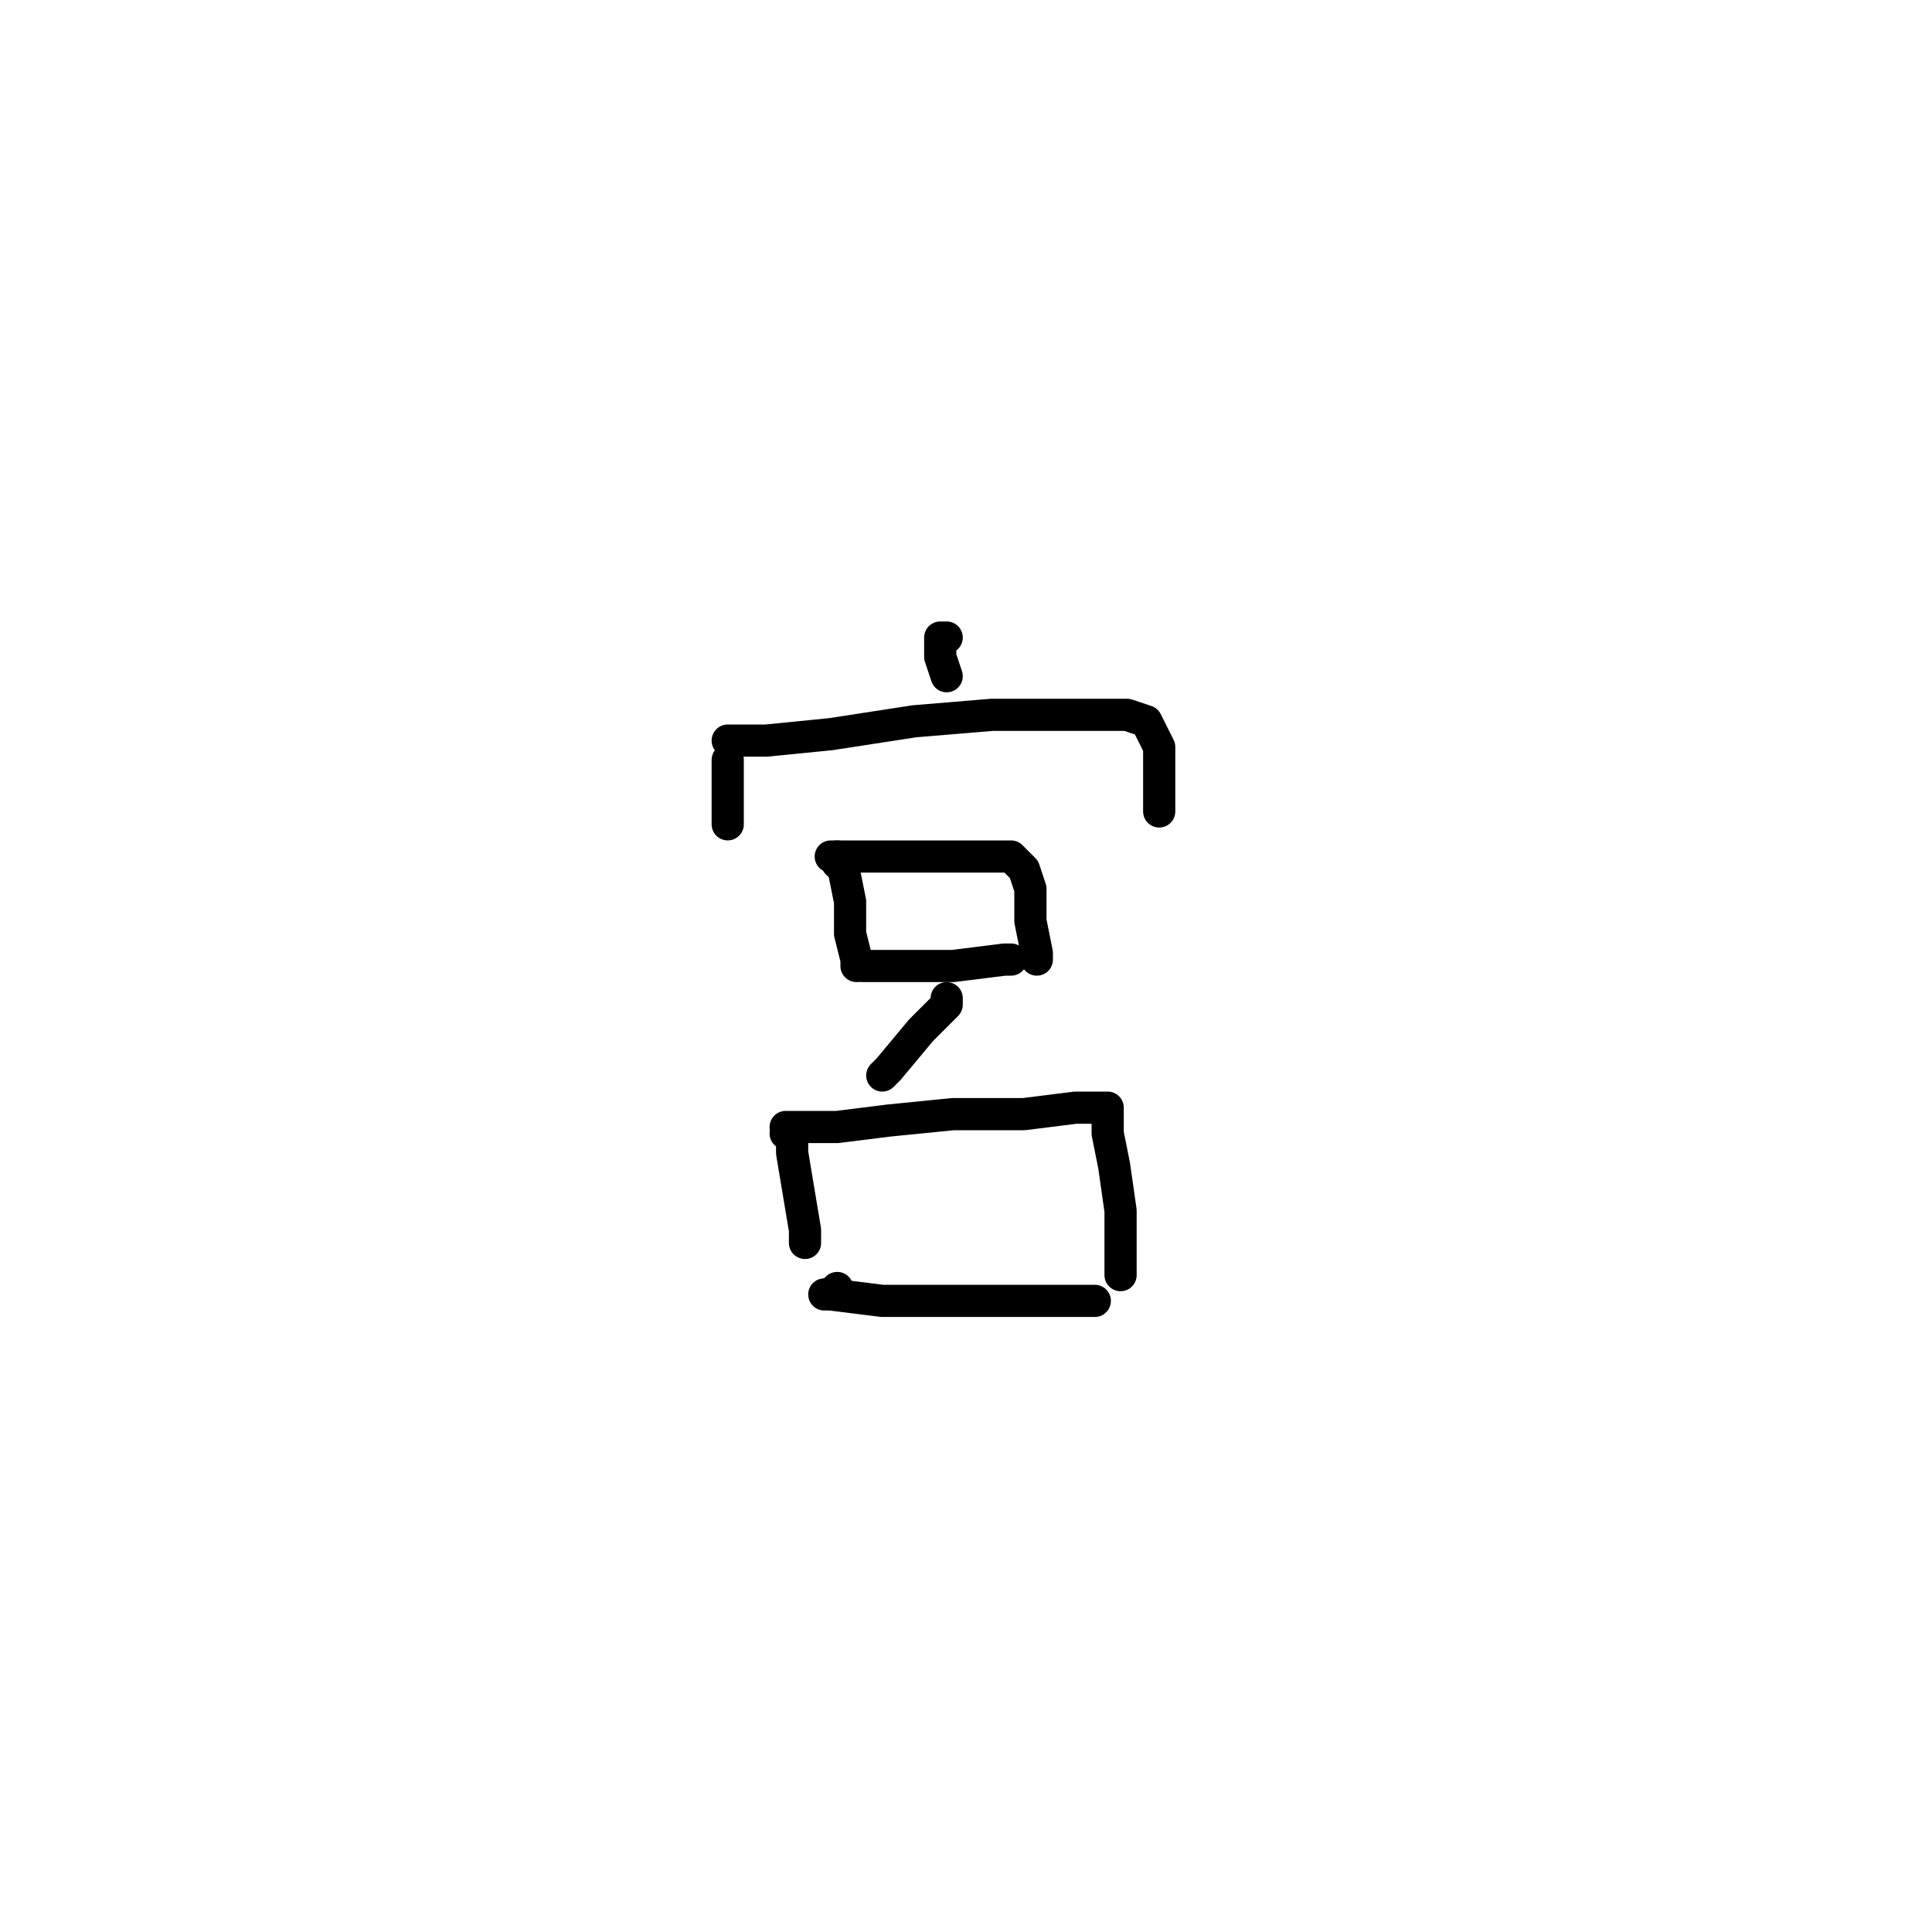
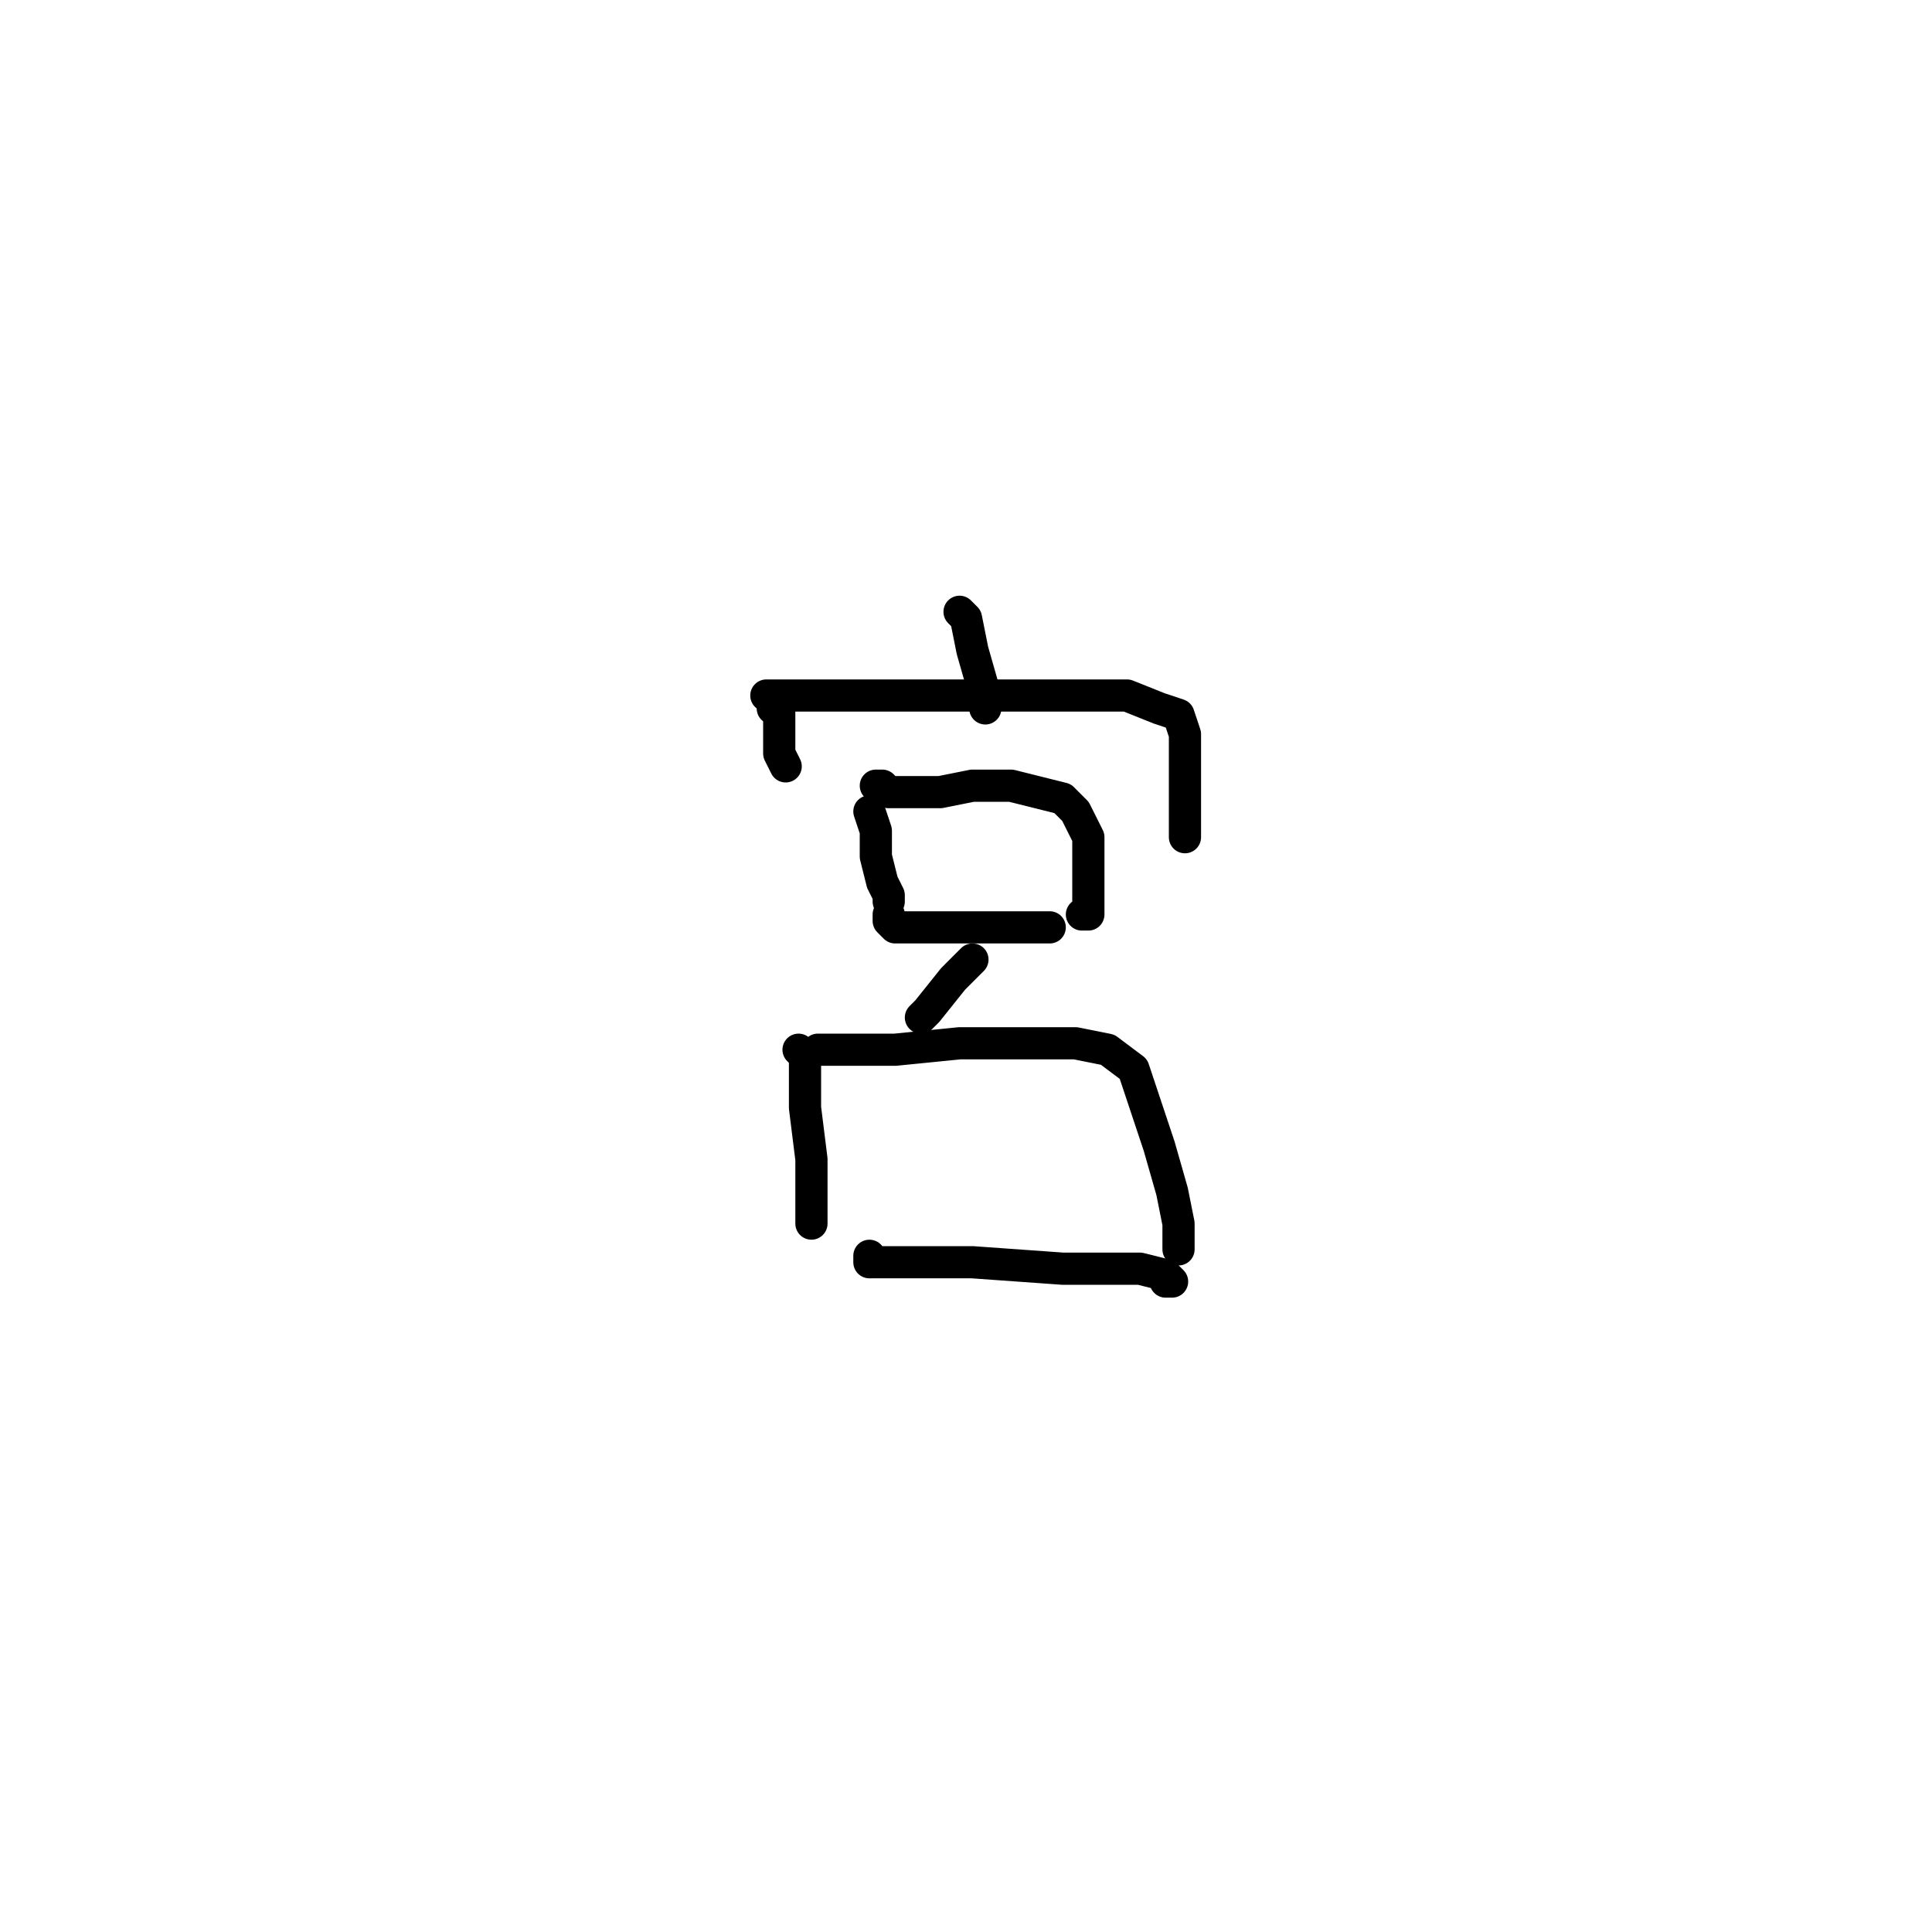
<svg xmlns="http://www.w3.org/2000/svg" width="300" height="300" viewBox="0 0 300 300">
-   <path d="M 113.0 118.0 L 113.0 120.0 L 113.0 123.0 L 113.0 126.0 L 113.0 128.0 " stroke="black" fill="none" stroke-width="5.0" stroke-linecap="round" stroke-linejoin="round" />
-   <path d="M 113.0 115.0 L 113.0 115.0 L 113.0 115.0 L 113.0 115.0 L 114.0 115.0 L 119.0 115.0 L 129.0 114.0 L 142.0 112.0 L 154.0 111.0 L 163.0 111.0 L 170.0 111.0 L 175.0 111.0 L 178.0 112.0 L 179.0 114.0 L 180.0 116.0 L 180.0 120.0 L 180.0 124.0 L 180.0 126.0 " stroke="black" fill="none" stroke-width="5.0" stroke-linecap="round" stroke-linejoin="round" />
-   <path d="M 147.0 99.0 L 147.0 99.0 L 146.0 99.0 L 146.0 102.0 L 147.0 105.0 " stroke="black" fill="none" stroke-width="5.0" stroke-linecap="round" stroke-linejoin="round" />
-   <path d="M 129.0 133.0 L 130.0 133.0 L 130.0 134.0 L 131.0 135.0 L 132.0 140.0 L 132.0 145.0 L 133.0 149.0 L 133.0 150.0 " stroke="black" fill="none" stroke-width="5.0" stroke-linecap="round" stroke-linejoin="round" />
-   <path d="M 130.0 133.0 L 130.0 133.0 L 130.0 133.0 L 132.0 133.0 L 139.0 133.0 L 147.0 133.0 L 153.0 133.0 L 157.0 133.0 L 159.0 135.0 L 160.0 138.0 L 160.0 143.0 L 161.0 148.0 L 161.0 149.0 " stroke="black" fill="none" stroke-width="5.0" stroke-linecap="round" stroke-linejoin="round" />
-   <path d="M 134.0 150.0 L 134.0 150.0 L 134.0 150.0 L 134.0 150.0 L 134.0 150.0 L 139.0 150.0 L 148.0 150.0 L 156.0 149.0 L 157.0 149.0 " stroke="black" fill="none" stroke-width="5.0" stroke-linecap="round" stroke-linejoin="round" />
-   <path d="M 147.0 155.0 L 147.0 155.0 L 147.0 155.0 L 147.0 155.0 L 147.0 155.0 L 147.0 156.0 L 143.0 160.0 L 138.0 166.0 L 137.0 167.0 " stroke="black" fill="none" stroke-width="5.0" stroke-linecap="round" stroke-linejoin="round" />
-   <path d="M 122.0 176.0 L 122.0 176.0 L 122.0 176.0 L 122.0 176.0 L 123.0 176.0 L 123.0 179.0 L 124.0 185.0 L 125.0 191.0 L 125.0 193.0 " stroke="black" fill="none" stroke-width="5.0" stroke-linecap="round" stroke-linejoin="round" />
-   <path d="M 124.0 175.0 L 124.0 175.0 L 123.0 175.0 L 122.0 175.0 L 122.0 175.0 L 125.0 175.0 L 130.0 175.0 L 138.0 174.0 L 148.0 173.0 L 159.0 173.0 L 167.0 172.0 L 171.0 172.0 L 172.0 172.0 L 172.0 173.0 L 172.0 176.0 L 173.0 181.0 L 174.0 188.0 L 174.0 194.0 L 174.0 198.0 " stroke="black" fill="none" stroke-width="5.0" stroke-linecap="round" stroke-linejoin="round" />
-   <path d="M 130.0 200.0 L 130.0 200.0 L 129.0 201.0 L 128.0 201.0 L 129.0 201.0 L 137.0 202.0 L 150.0 202.0 L 162.0 202.0 L 170.0 202.0 " stroke="black" fill="none" stroke-width="5.0" stroke-linecap="round" stroke-linejoin="round" />
+   <path d="M 120.0 110.0 L 121.0 110.0 L 121.0 111.0 L 121.0 112.0 L 121.0 114.0 L 121.0 117.0 L 122.0 119.0 L 122.0 119.0 " stroke="black" fill="none" stroke-width="5.0" stroke-linecap="round" stroke-linejoin="round" />
+   <path d="M 119.0 108.0 L 120.0 108.0 L 120.0 108.0 L 121.0 108.0 L 125.0 108.0 L 133.0 108.0 L 143.0 108.0 L 153.0 108.0 L 161.0 108.0 L 168.0 108.0 L 175.0 108.0 L 180.0 110.0 L 183.0 111.0 L 184.0 114.0 L 184.0 117.0 L 184.0 121.0 L 184.0 126.0 L 184.0 129.0 L 184.0 130.0 " stroke="black" fill="none" stroke-width="5.0" stroke-linecap="round" stroke-linejoin="round" />
+   <path d="M 149.0 95.0 L 149.0 95.0 L 150.0 96.0 L 151.0 101.0 L 153.0 108.0 L 153.0 110.0 " stroke="black" fill="none" stroke-width="5.0" stroke-linecap="round" stroke-linejoin="round" />
+   <path d="M 135.0 126.0 L 135.0 126.0 L 135.0 126.0 L 135.0 126.0 L 136.0 129.0 L 136.0 133.0 L 137.0 137.0 L 138.0 139.0 L 138.0 140.0 " stroke="black" fill="none" stroke-width="5.0" stroke-linecap="round" stroke-linejoin="round" />
+   <path d="M 136.0 122.0 L 137.0 122.0 L 138.0 123.0 L 141.0 123.0 L 146.0 123.0 L 151.0 122.0 L 157.0 122.0 L 161.0 123.0 L 165.0 124.0 L 167.0 126.0 L 169.0 130.0 L 169.0 135.0 L 169.0 140.0 L 169.0 142.0 L 168.0 142.0 " stroke="black" fill="none" stroke-width="5.0" stroke-linecap="round" stroke-linejoin="round" />
+   <path d="M 138.0 142.0 L 138.0 142.0 L 138.0 142.0 L 138.0 143.0 L 139.0 144.0 L 146.0 144.0 L 154.0 144.0 L 161.0 144.0 L 163.0 144.0 " stroke="black" fill="none" stroke-width="5.0" stroke-linecap="round" stroke-linejoin="round" />
+   <path d="M 151.0 149.0 L 151.0 149.0 L 151.0 149.0 L 151.0 149.0 L 150.0 150.0 L 148.0 152.0 L 144.0 157.0 L 143.0 158.0 " stroke="black" fill="none" stroke-width="5.0" stroke-linecap="round" stroke-linejoin="round" />
+   <path d="M 124.0 163.0 L 124.0 163.0 L 124.0 163.0 L 125.0 164.0 L 125.0 167.0 L 125.0 172.0 L 126.0 180.0 L 126.0 186.0 L 126.0 189.0 L 126.0 190.0 L 126.0 190.0 " stroke="black" fill="none" stroke-width="5.0" stroke-linecap="round" stroke-linejoin="round" />
+   <path d="M 127.0 163.0 L 127.0 163.0 L 128.0 163.0 L 131.0 163.0 L 139.0 163.0 L 149.0 162.0 L 159.0 162.0 L 167.0 162.0 L 172.0 163.0 L 176.0 166.0 L 178.0 172.0 L 180.0 178.0 L 182.0 185.0 L 183.0 190.0 L 183.0 193.0 L 183.0 194.0 L 183.0 194.0 " stroke="black" fill="none" stroke-width="5.0" stroke-linecap="round" stroke-linejoin="round" />
+   <path d="M 135.0 195.0 L 135.0 195.0 L 135.0 195.0 L 135.0 196.0 L 140.0 196.0 L 151.0 196.0 L 165.0 197.0 L 177.0 197.0 L 181.0 198.0 L 182.0 199.0 L 181.0 199.0 L 181.0 199.0 " stroke="black" fill="none" stroke-width="5.0" stroke-linecap="round" stroke-linejoin="round" />
</svg>
